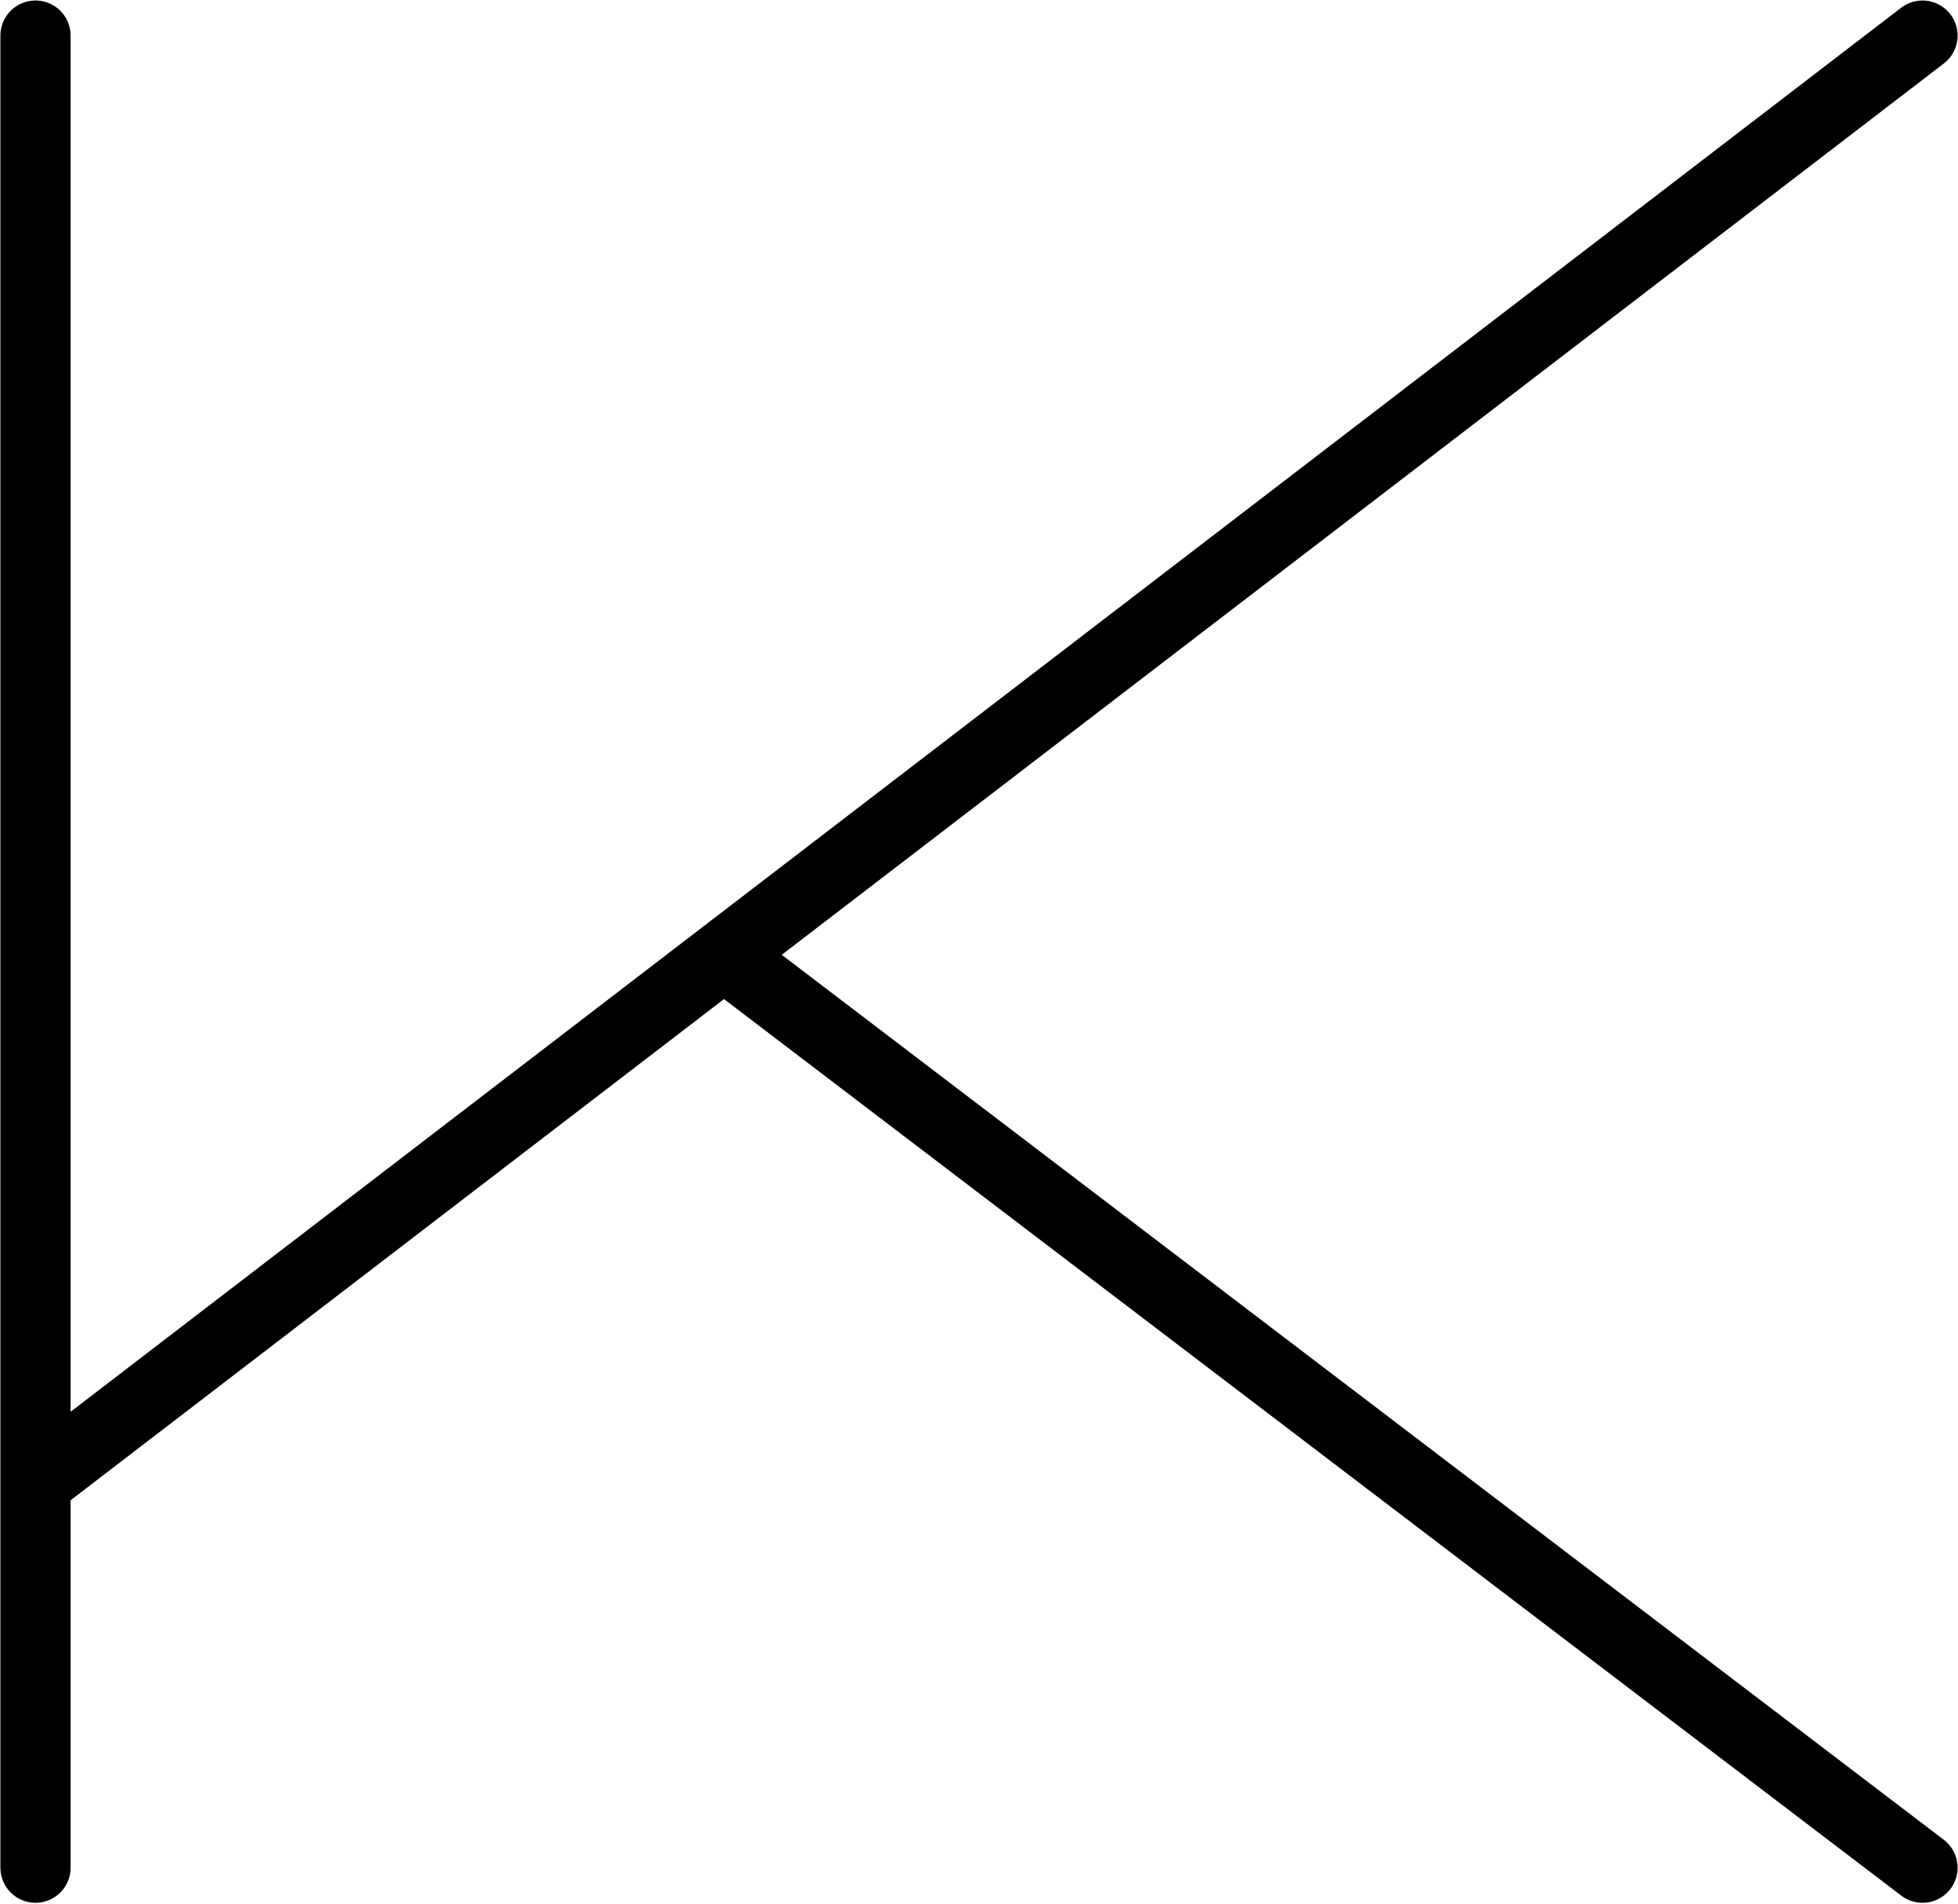
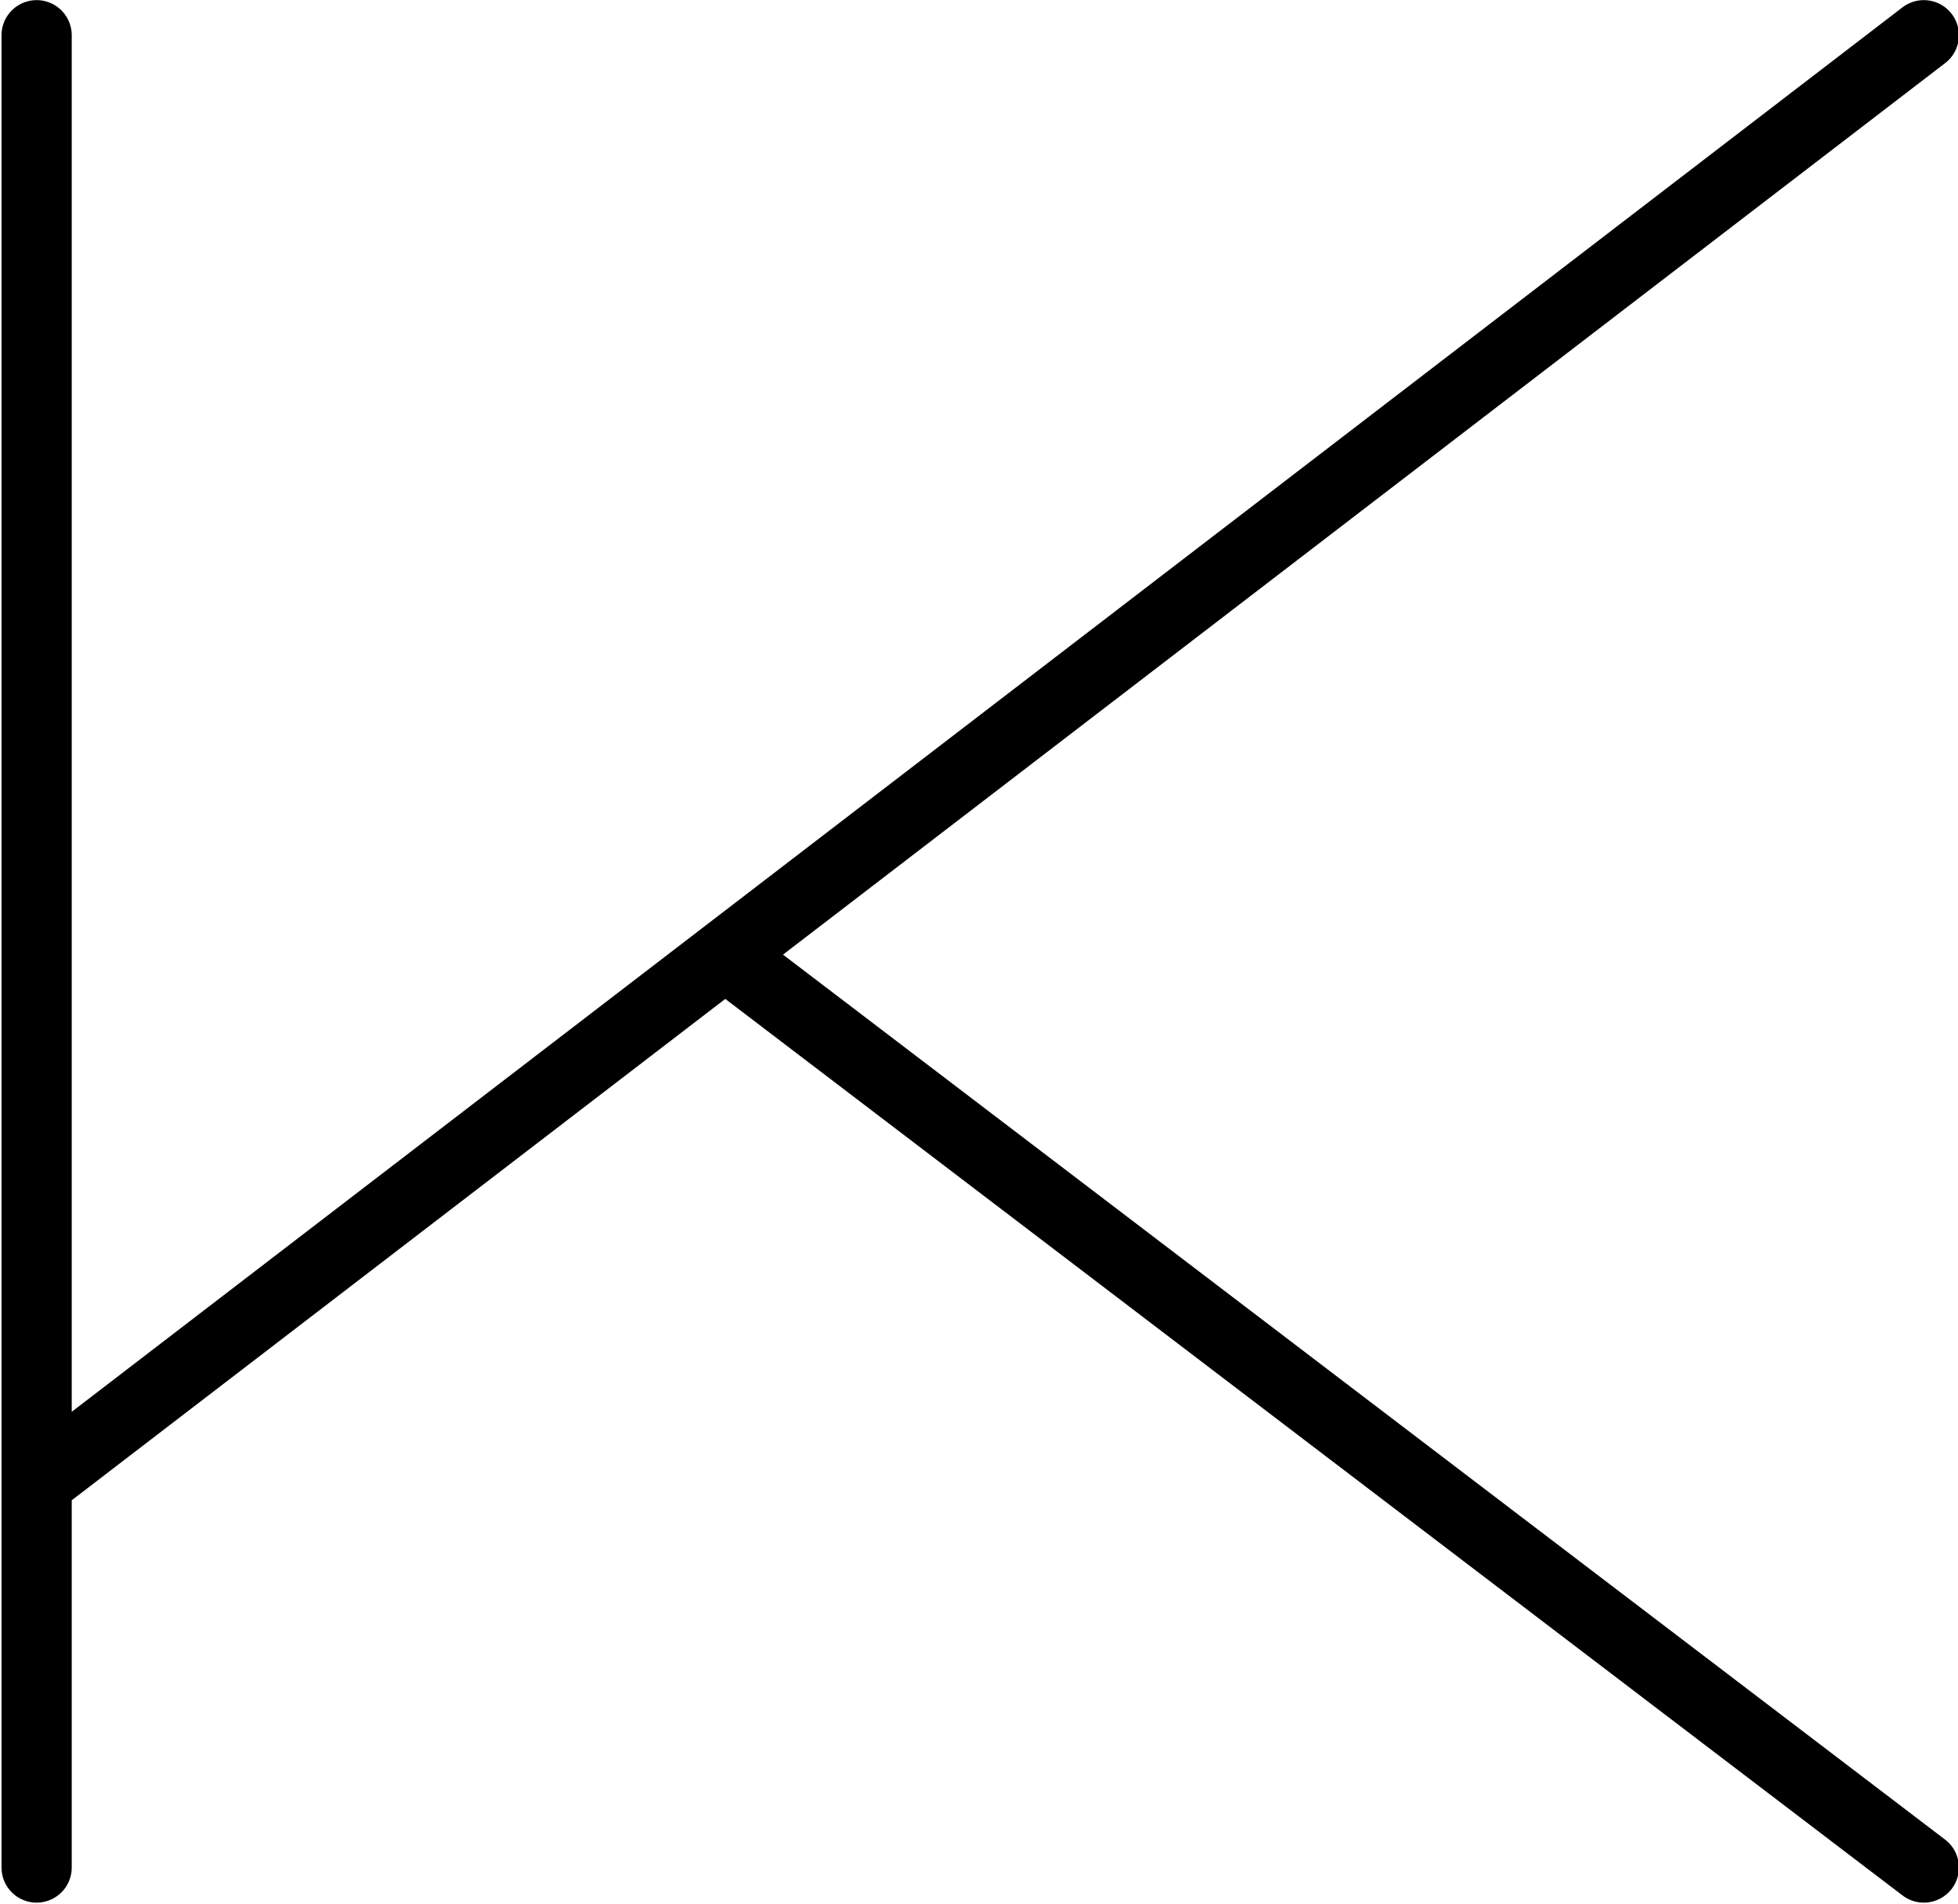
<svg xmlns="http://www.w3.org/2000/svg" version="1.1" id="svg4455" x="0px" y="0px" width="605.912" height="588.967" viewBox="0 0 605.912 588.967" enable-background="new 0 0 1000 1000" xml:space="preserve">
  <defs id="defs3360" />
  <g id="layer1" transform="translate(-320.6671,-234.0994)">
-     <path id="letter" d="m 331.654,245.118 0,566.93 m 0,-119.056 583.938,-447.874 m -368.505,286.299 368.504,280.63" style="fill:none;stroke:#000000;stroke-width:21.728;stroke-linecap:round;stroke-linejoin:round" />
+     <path id="letter" d="        m 332,245 0,567        m 0,-119 584,-448        m -369,286 369,281        " style="fill:none;stroke:#000000;stroke-width:21.728;stroke-linecap:round;stroke-linejoin:round" />
  </g>
</svg>
